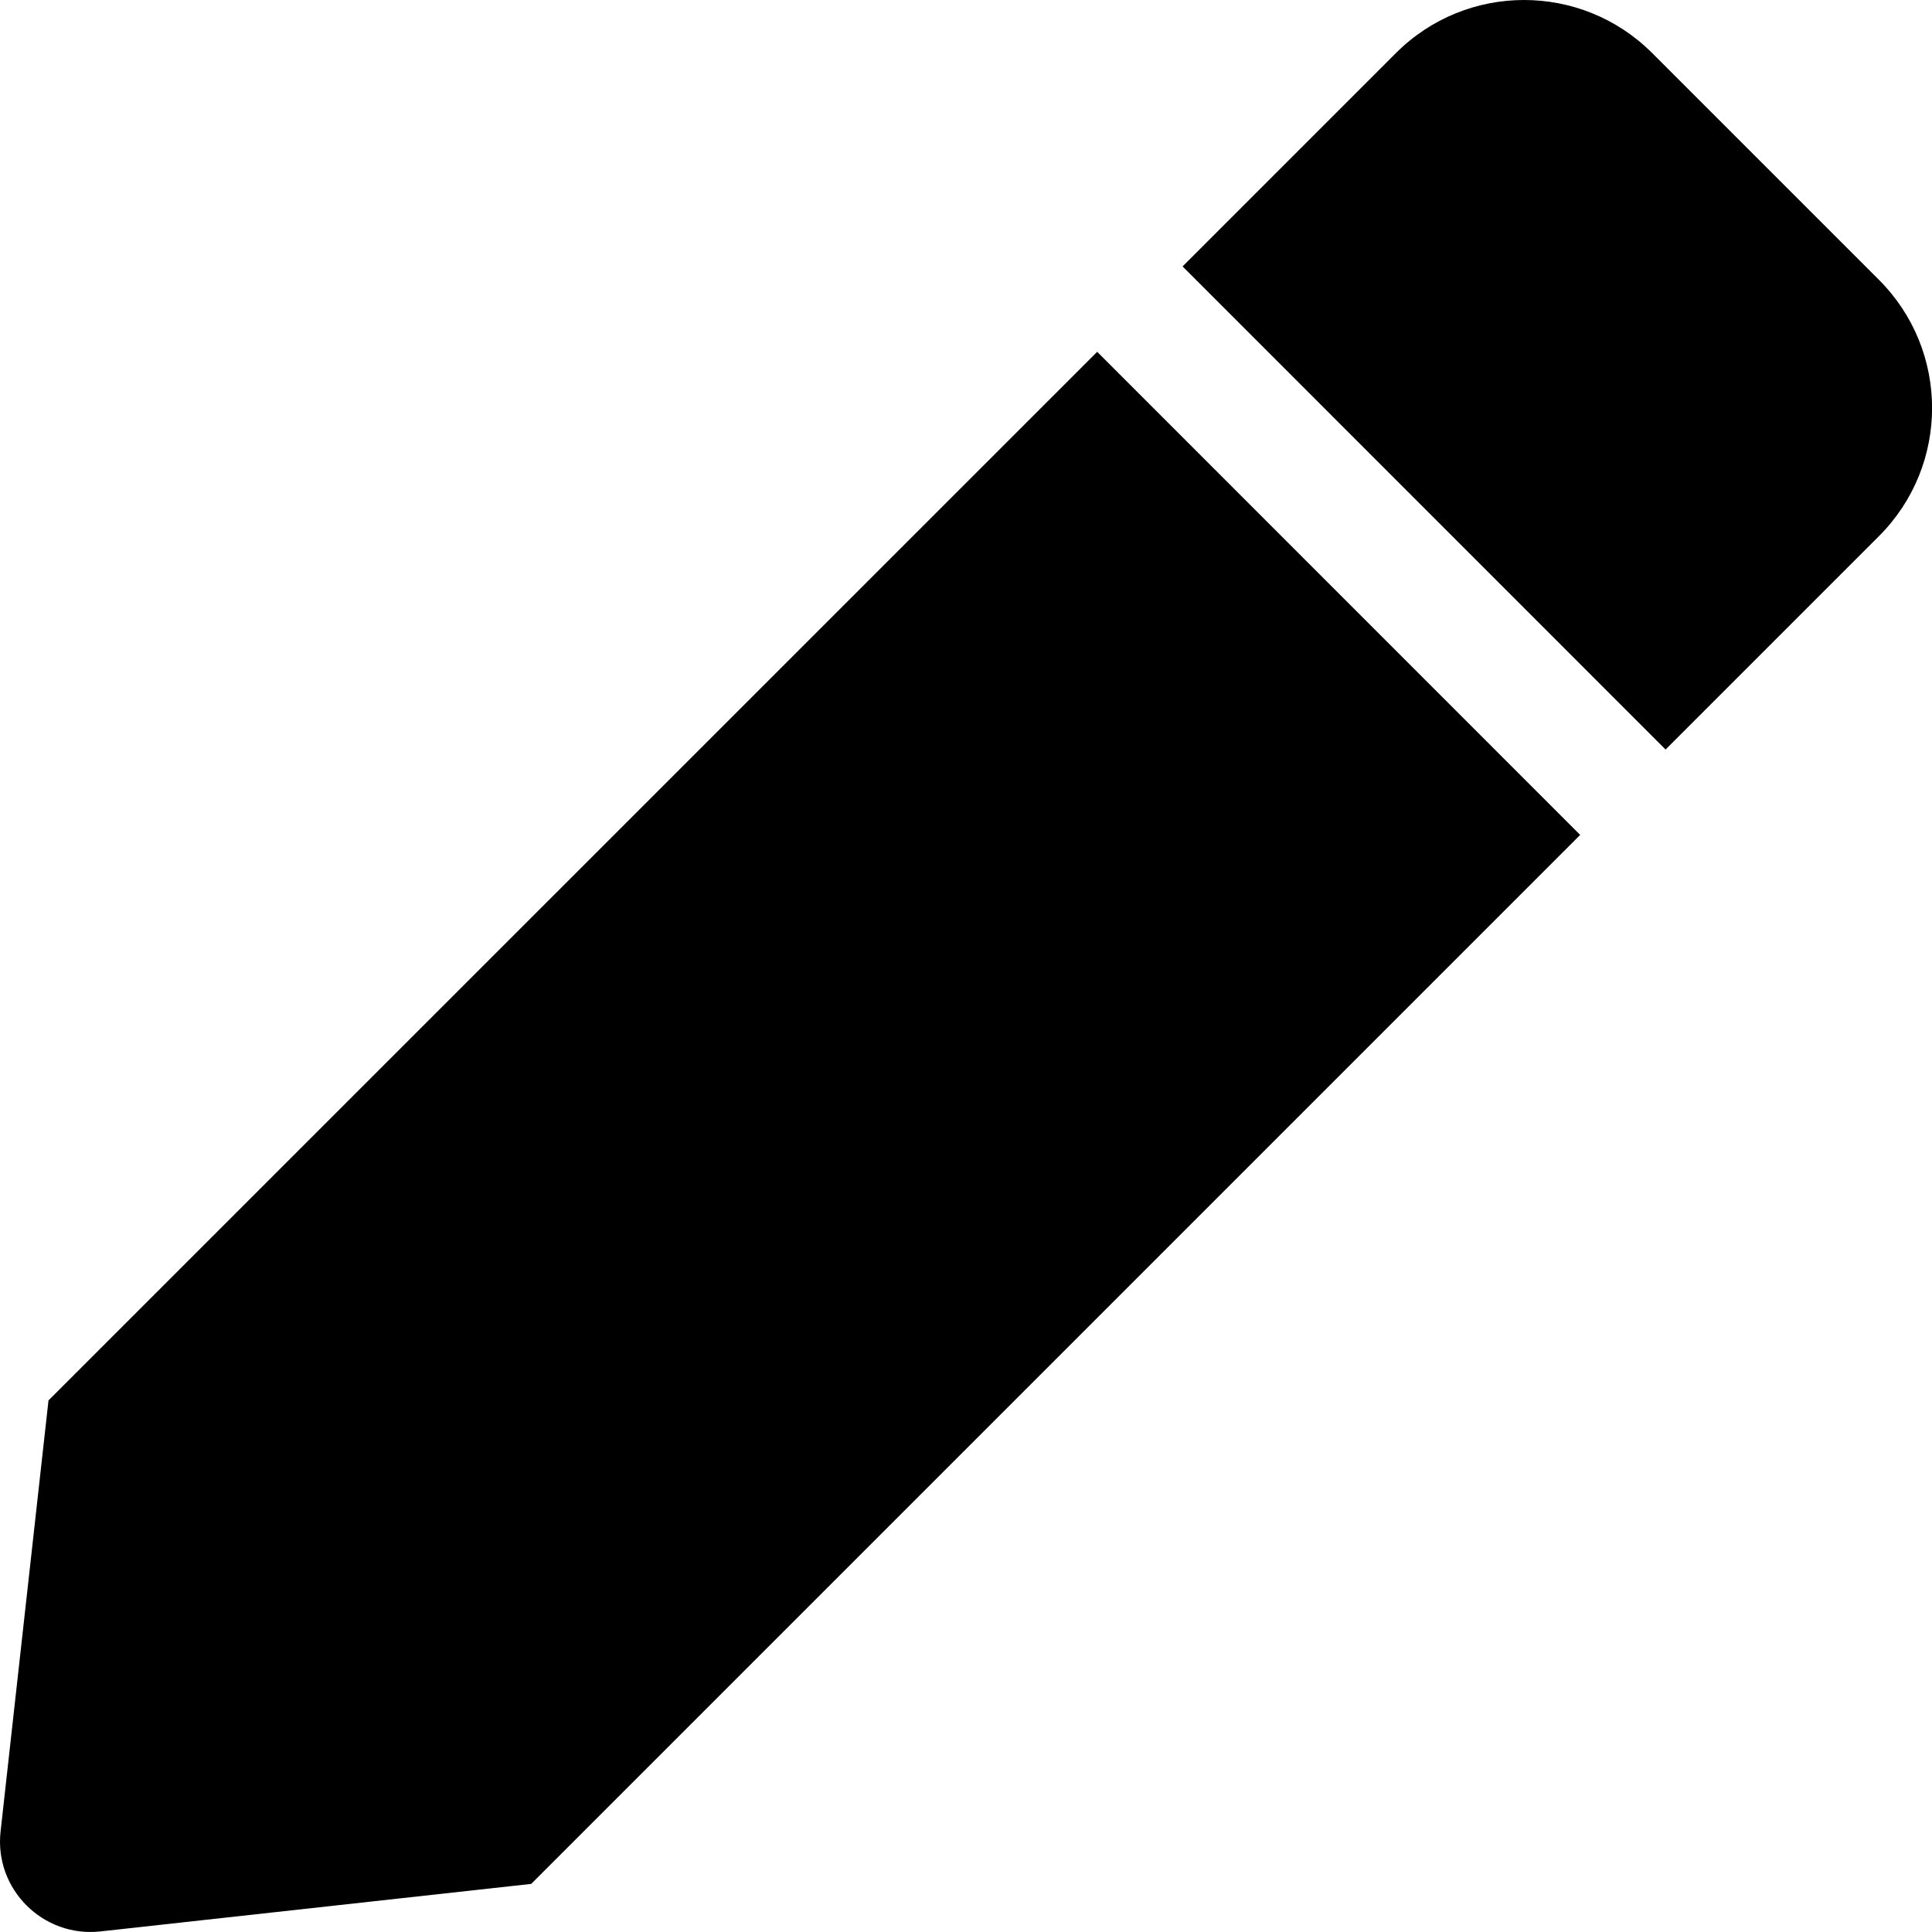
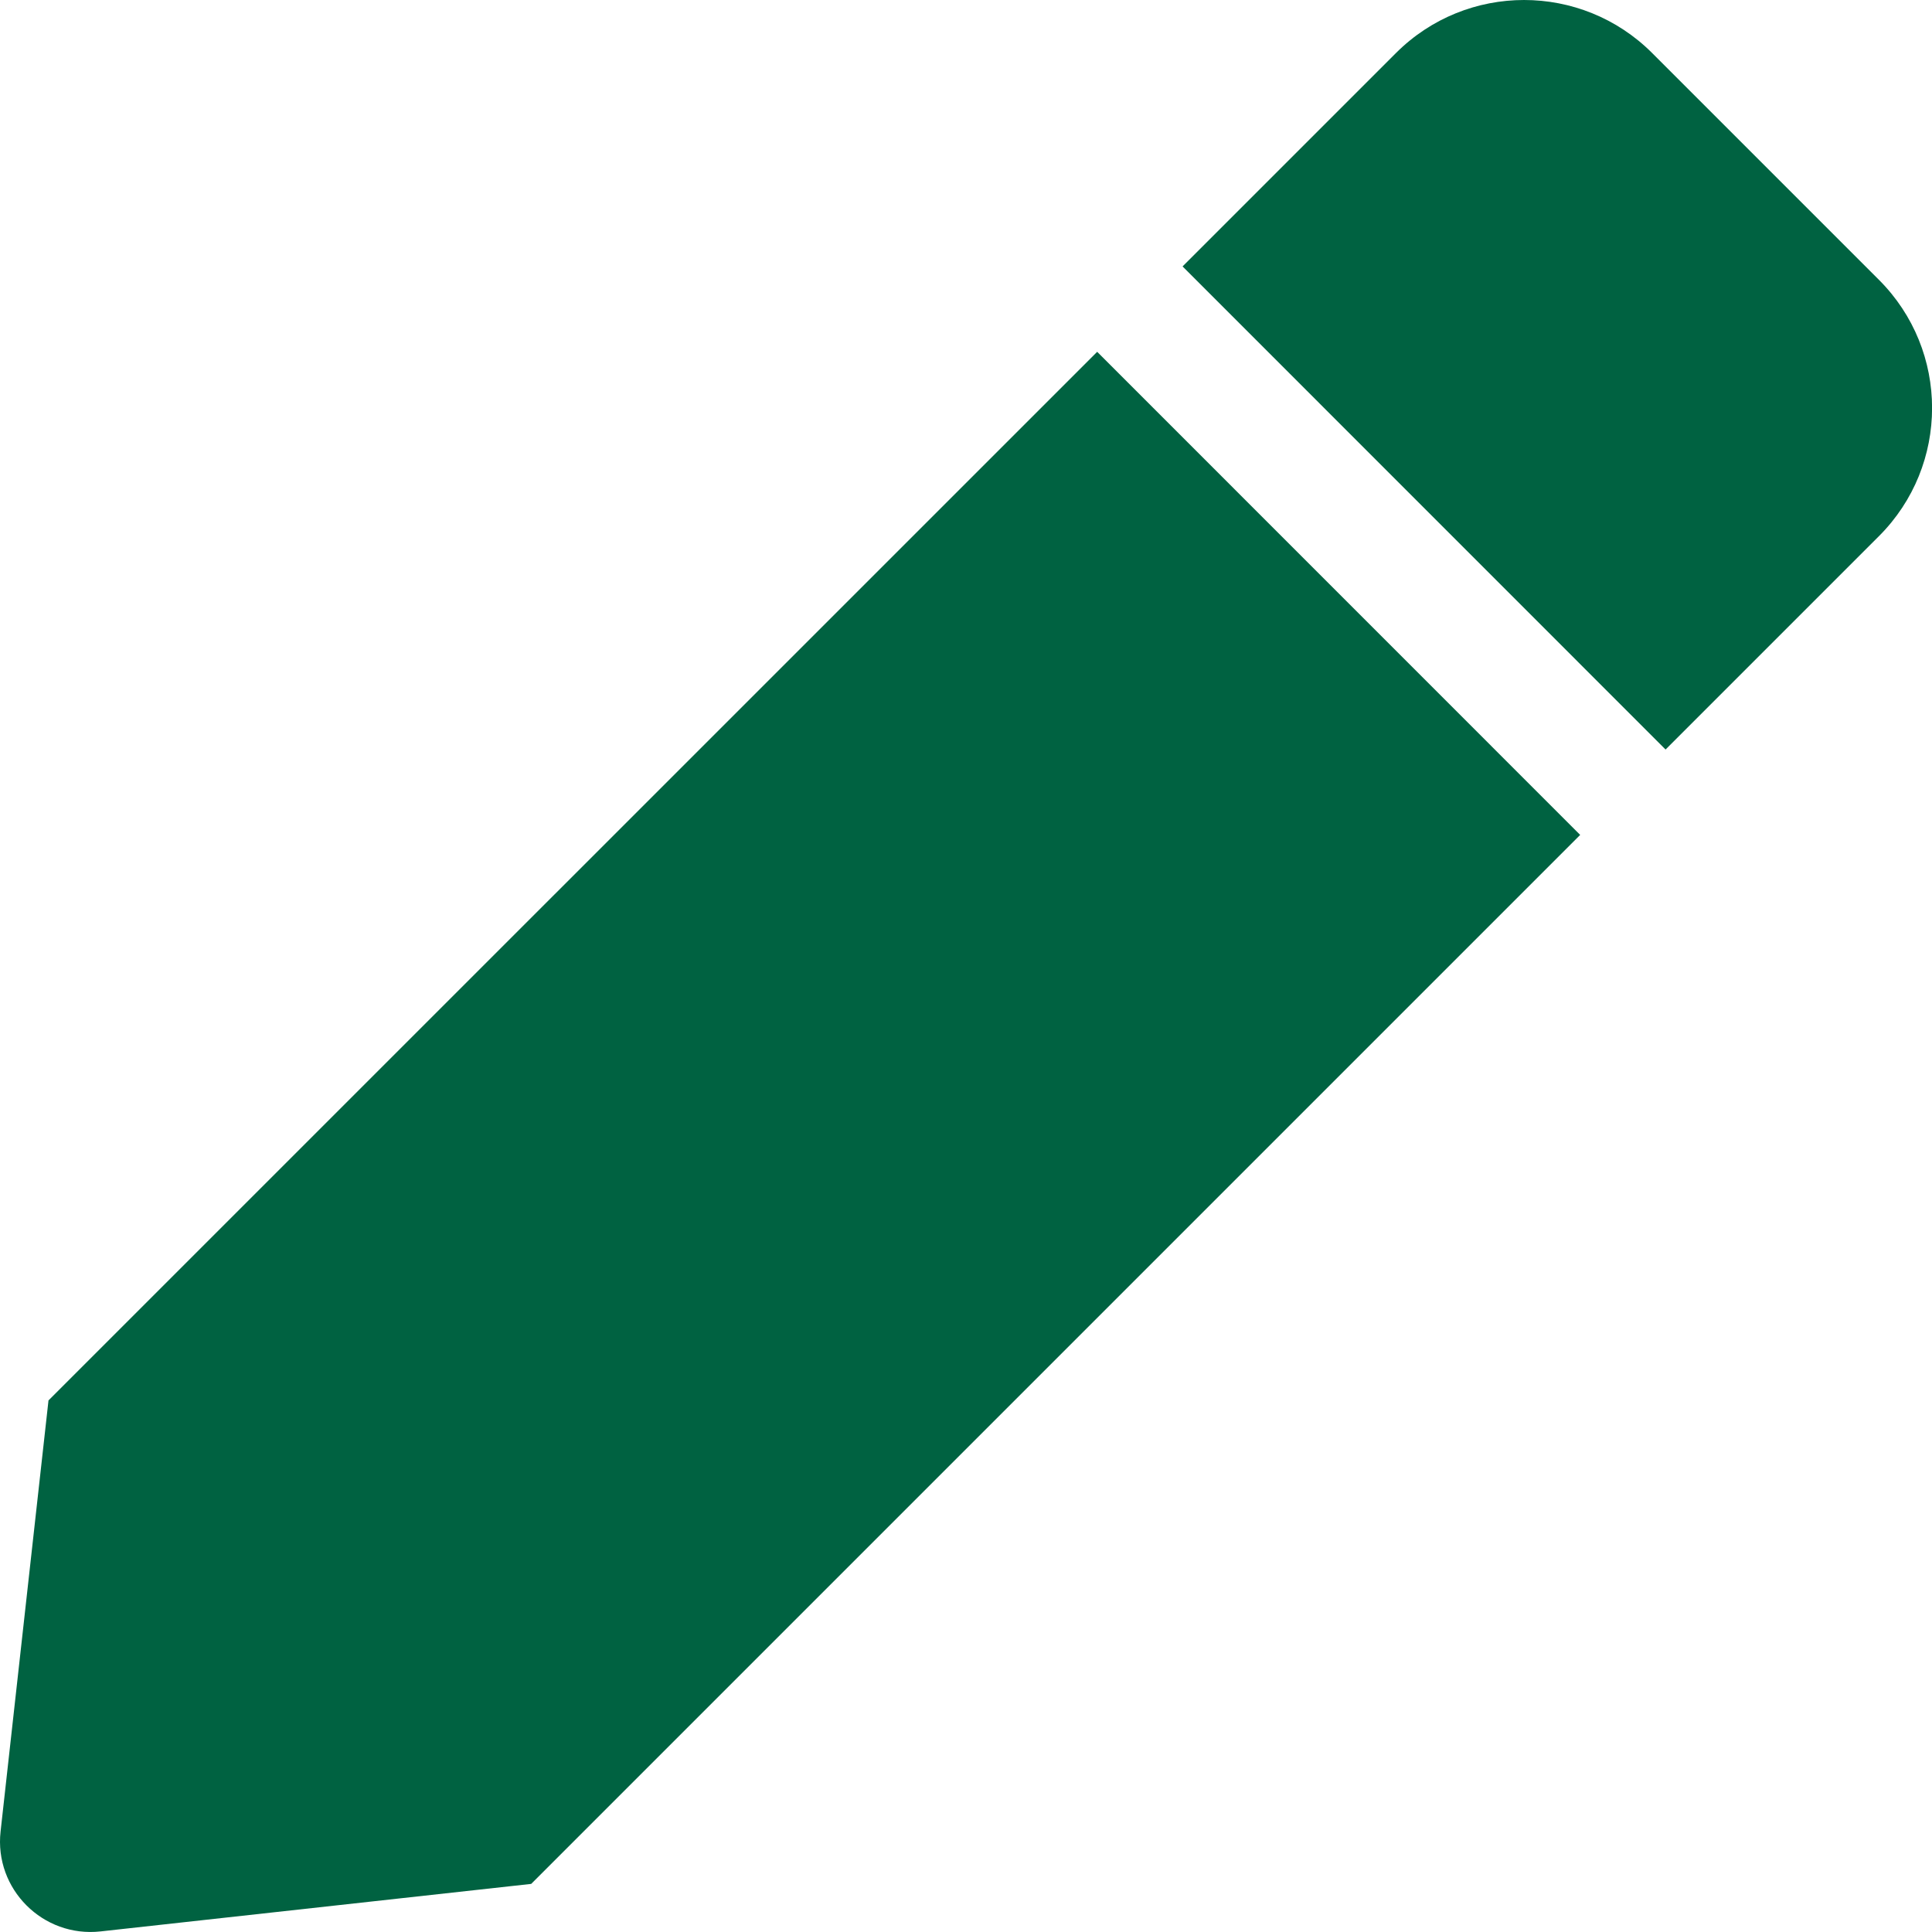
<svg xmlns="http://www.w3.org/2000/svg" width="20" height="20" viewBox="0 0 20 20" fill="none">
-   <path d="M11.358 3.642L16.358 8.643L5.499 19.502L1.041 19.994C0.444 20.06 -0.061 19.555 0.006 18.959L0.502 14.497L11.358 3.642ZM19.451 2.897L17.103 0.549C16.371 -0.183 15.183 -0.183 14.451 0.549L12.242 2.758L17.242 7.759L19.451 5.55C20.184 4.817 20.184 3.63 19.451 2.897Z" fill="black" />
+   <path d="M11.358 3.642L16.358 8.643L5.499 19.502L1.041 19.994C0.444 20.06 -0.061 19.555 0.006 18.959L0.502 14.497L11.358 3.642ZM19.451 2.897L17.103 0.549C16.371 -0.183 15.183 -0.183 14.451 0.549L12.242 2.758L17.242 7.759L19.451 5.55C20.184 4.817 20.184 3.63 19.451 2.897Z" fill="#006241" />
</svg>
